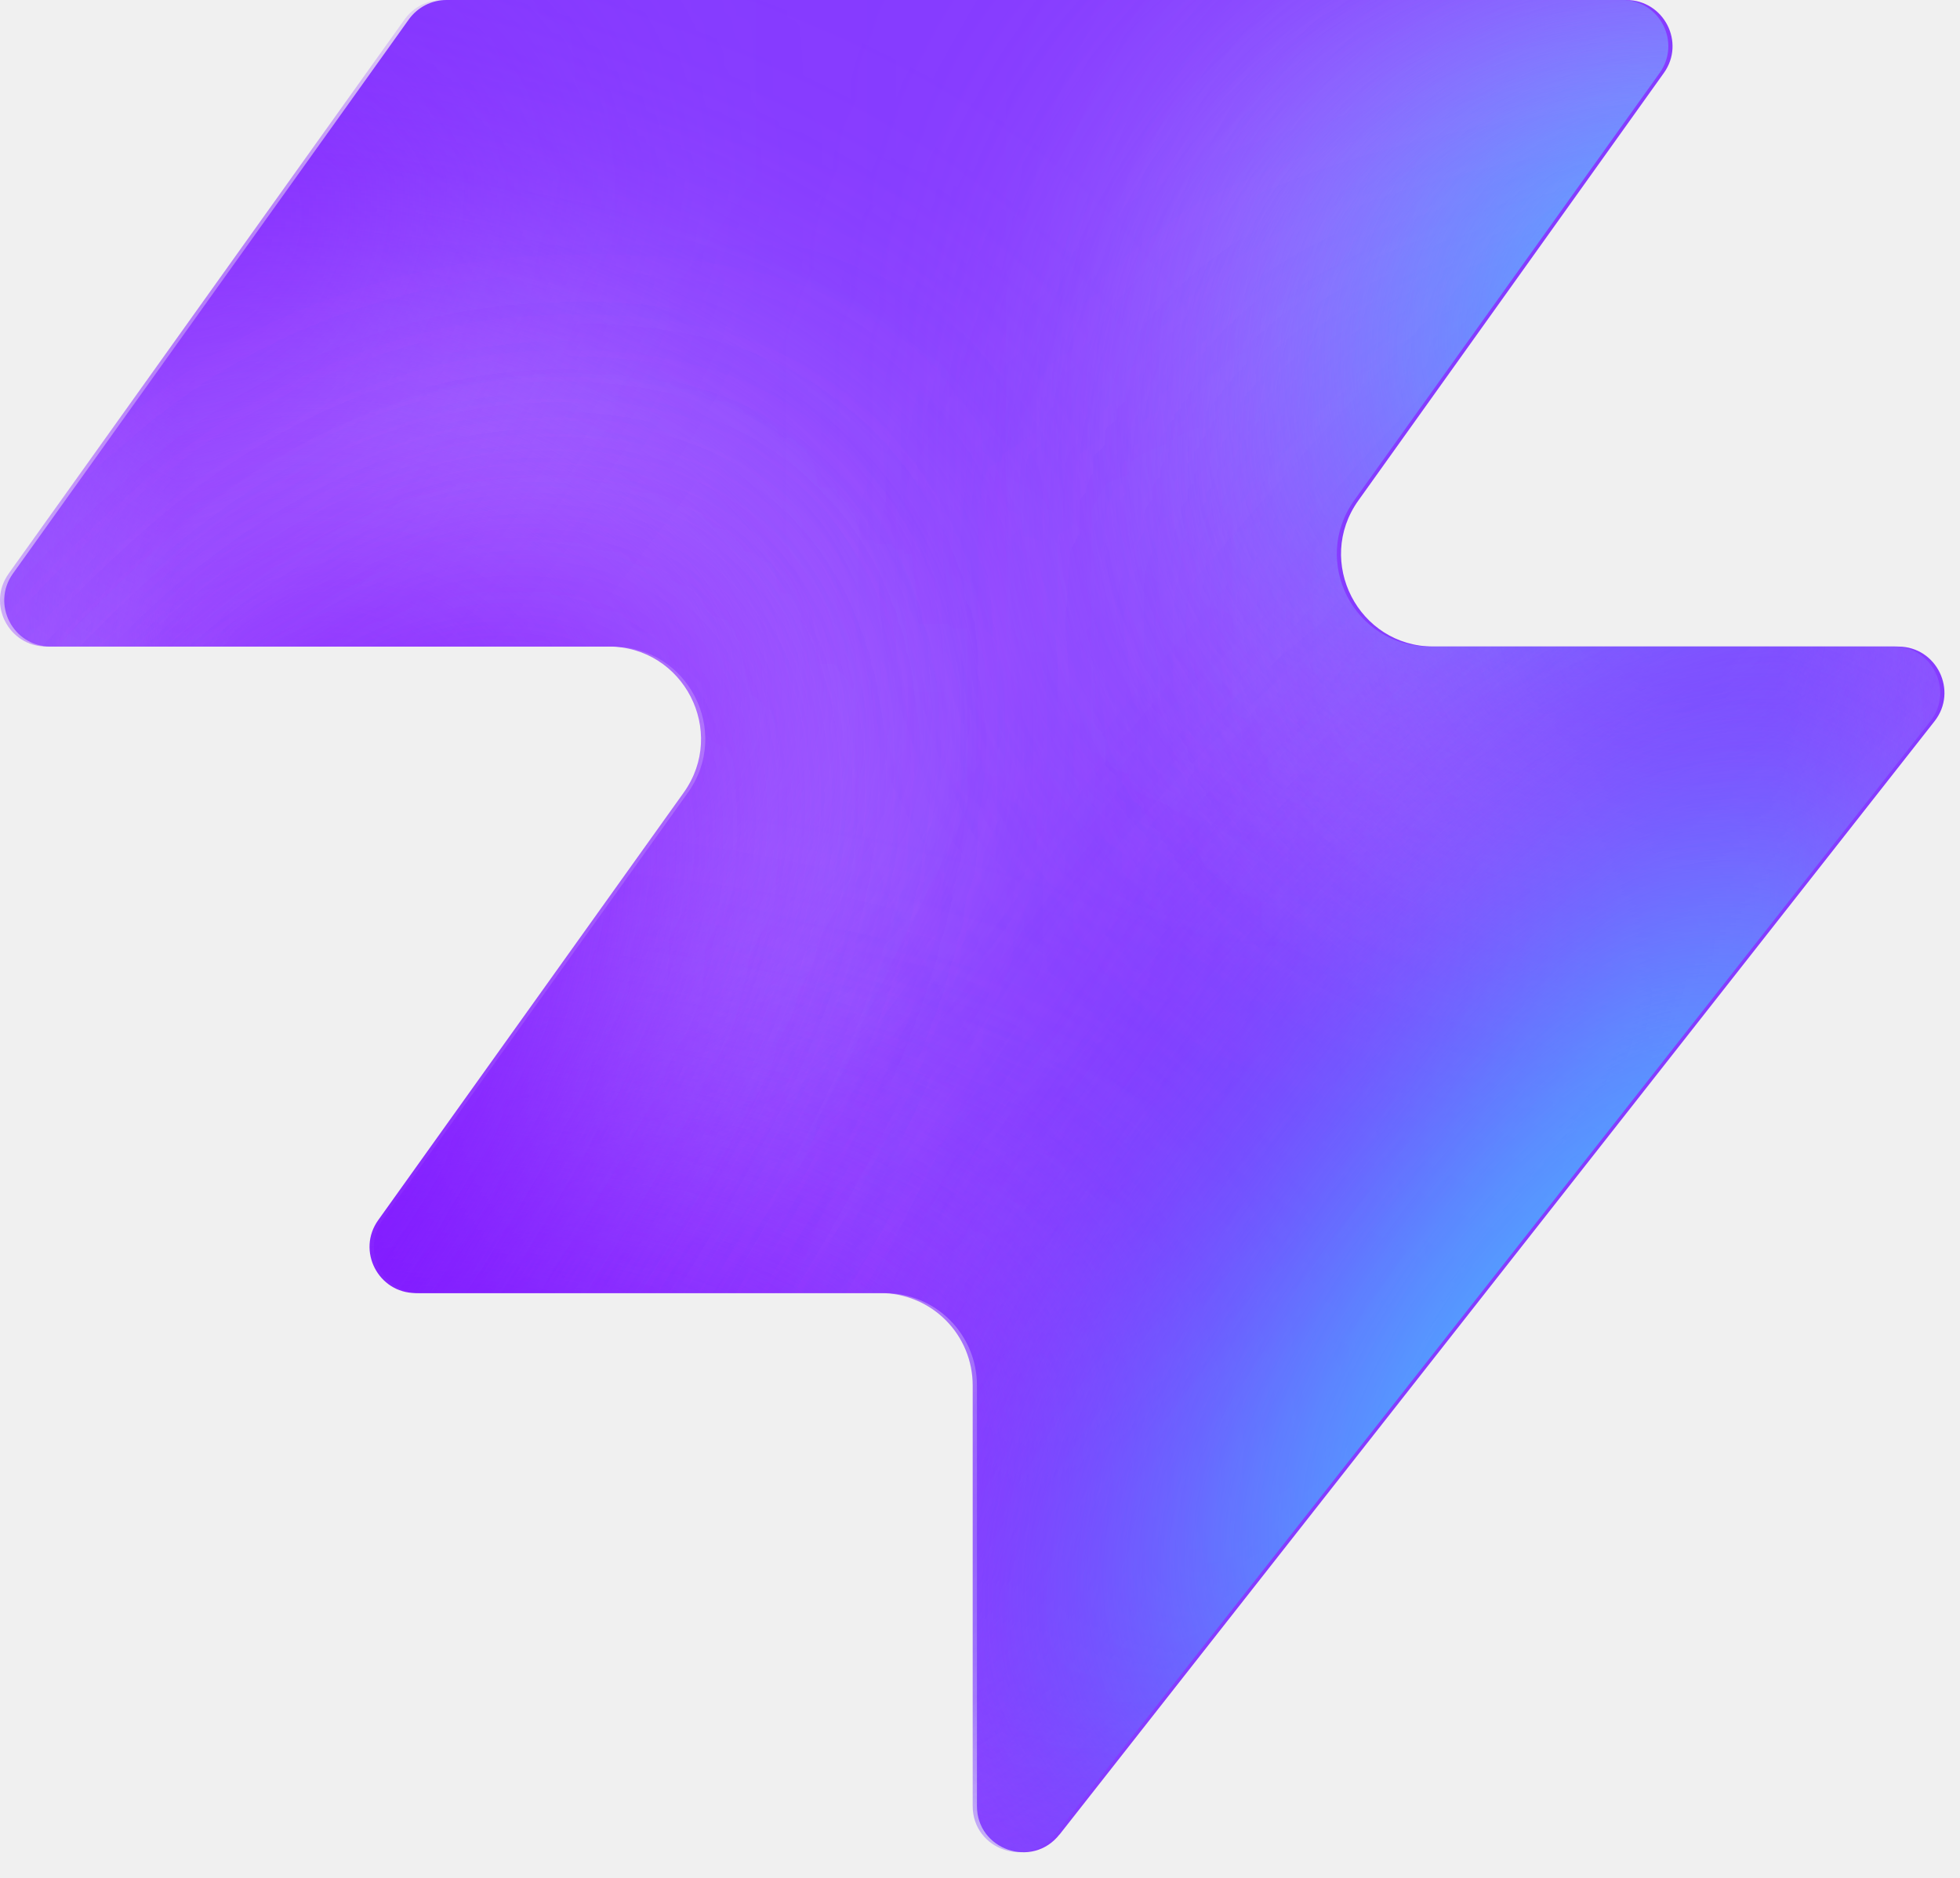
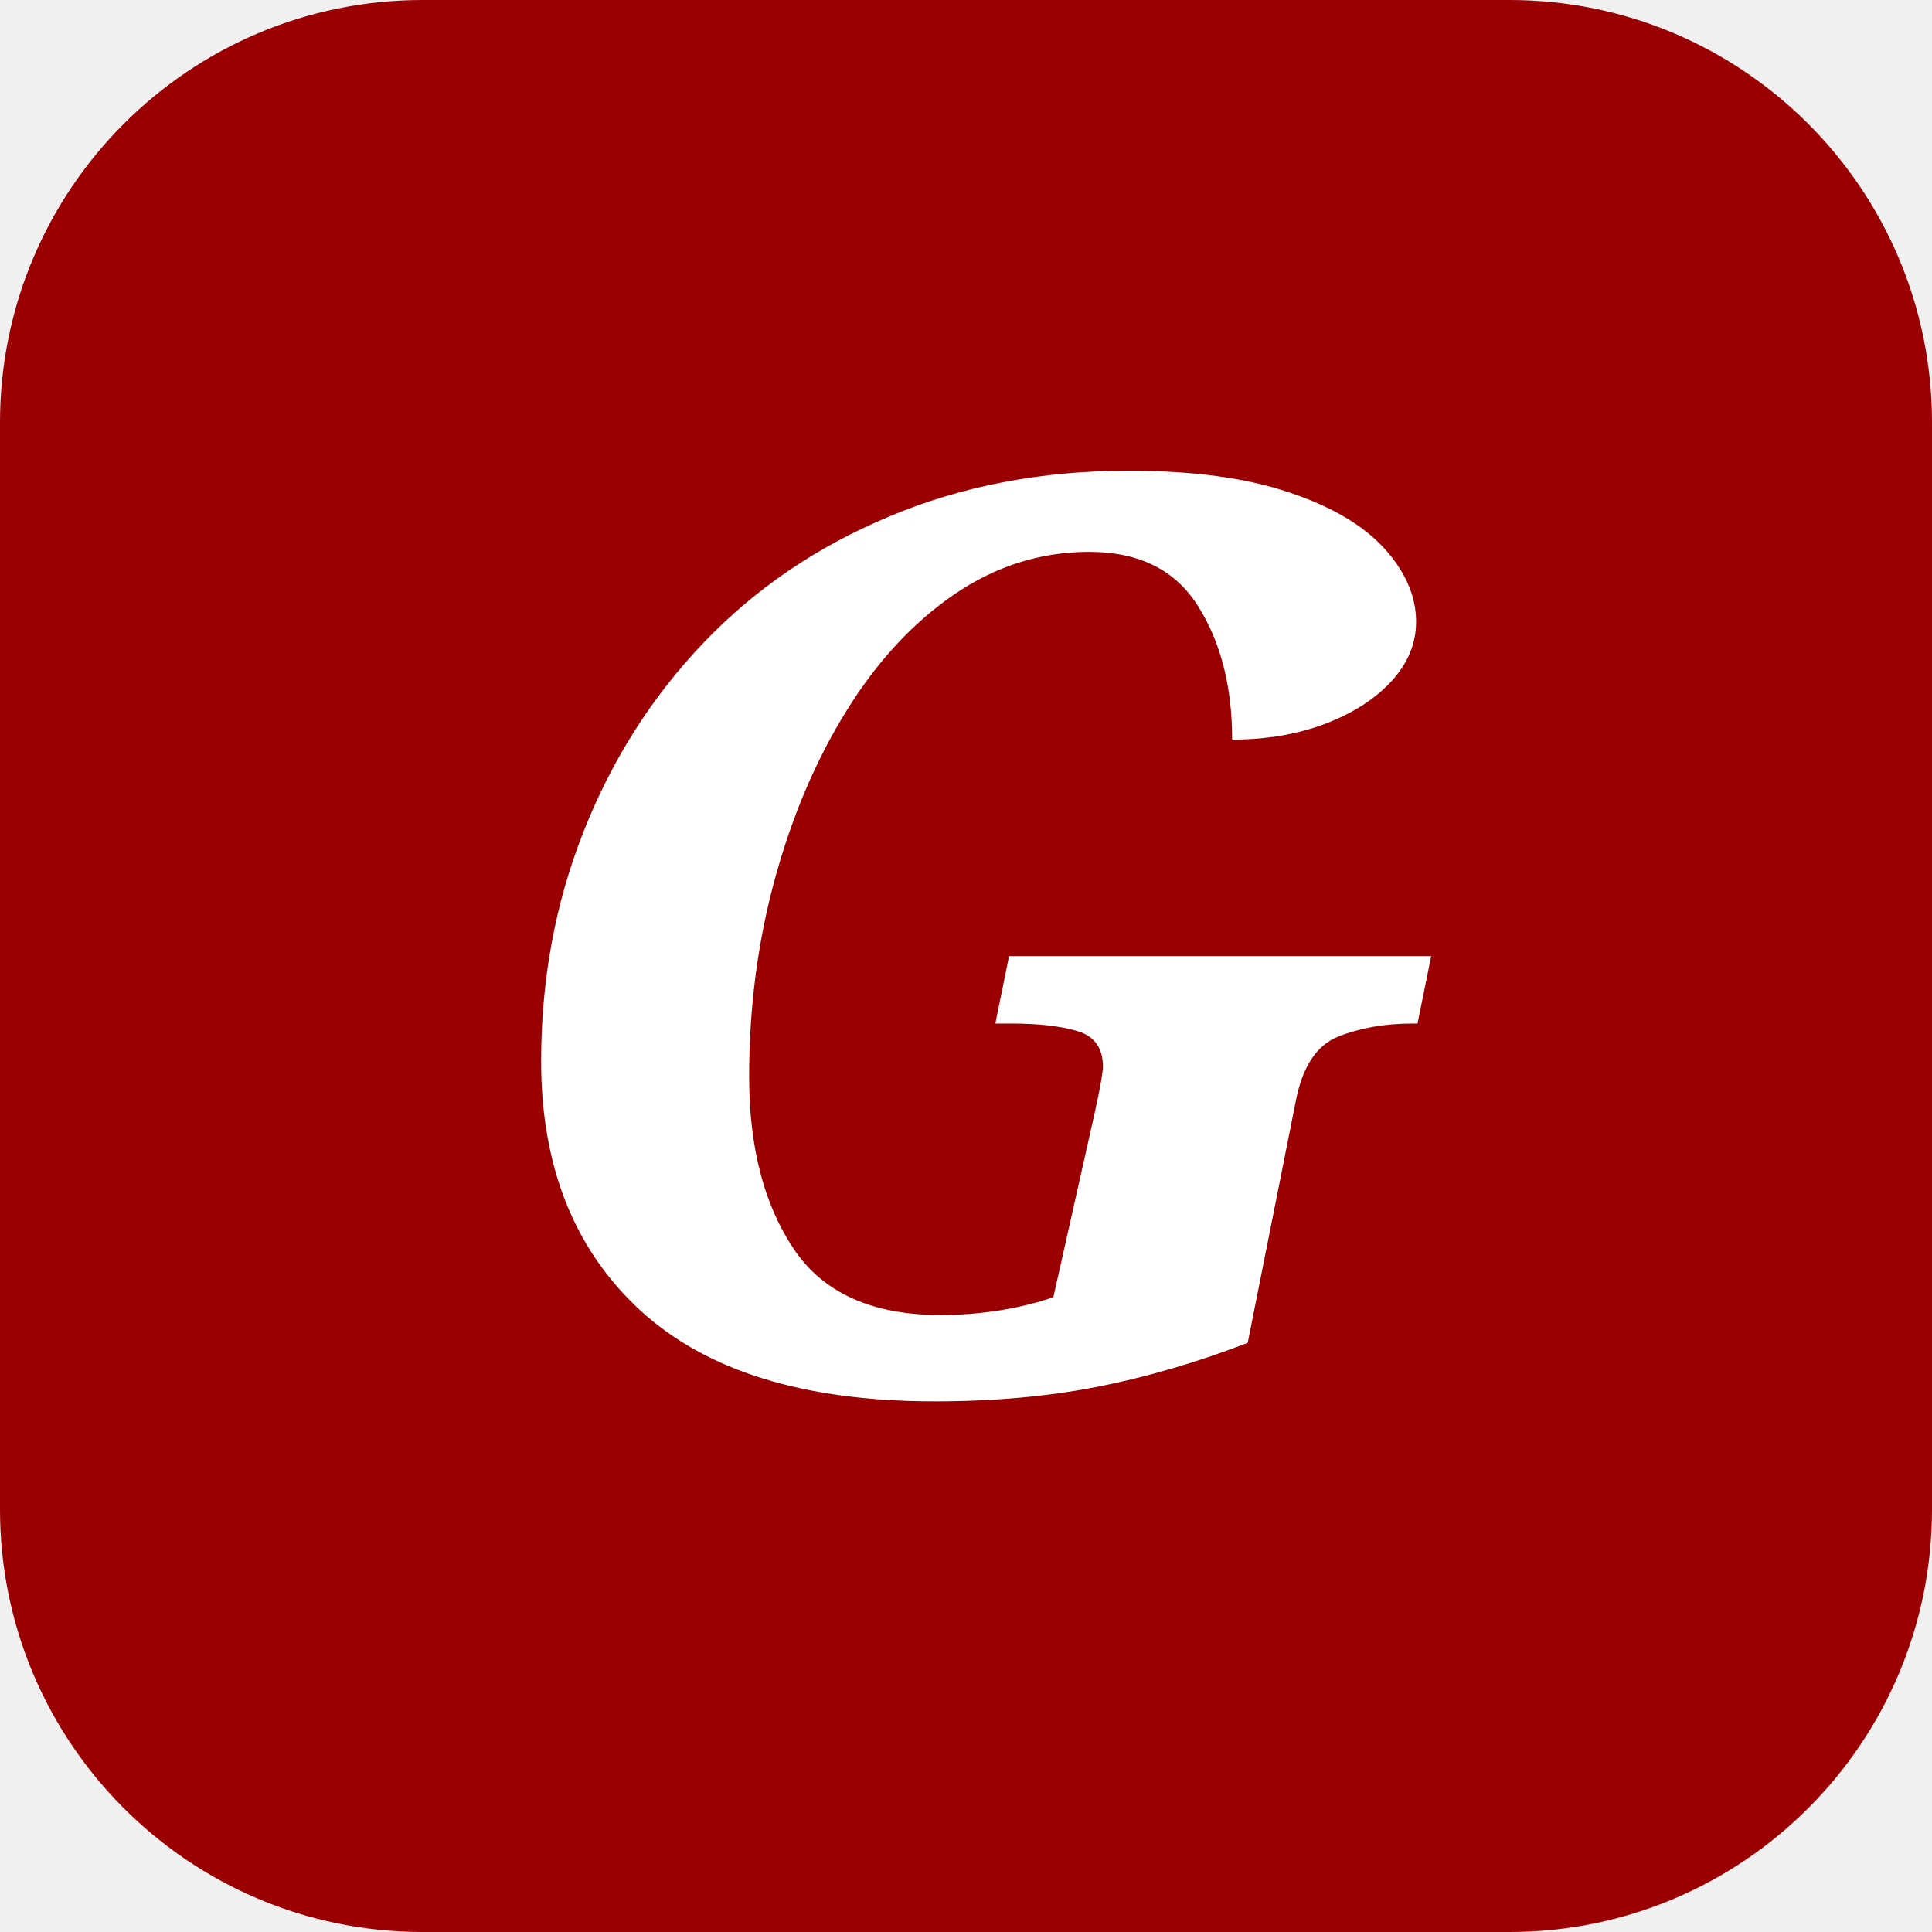
- <svg xmlns="http://www.w3.org/2000/svg" width="48" height="46" fill="none" viewBox="0 0 48 46">
-   <path fill="#863bff" d="M25.946 44.938c-.664.845-2.021.375-2.021-.698V33.937a2.26 2.26 0 0 0-2.262-2.262H10.287c-.92 0-1.456-1.04-.92-1.788l7.48-10.471c1.07-1.497 0-3.578-1.842-3.578H1.237c-.92 0-1.456-1.04-.92-1.788L10.013.474c.214-.297.556-.474.92-.474h28.894c.92 0 1.456 1.04.92 1.788l-7.48 10.471c-1.07 1.498 0 3.579 1.842 3.579h11.377c.943 0 1.473 1.088.89 1.83L25.947 44.94z" style="fill:#863bff;fill:color(display-p3 .525 .23 1);fill-opacity:1" />
-   <mask id="a" width="48" height="46" x="0" y="0" maskUnits="userSpaceOnUse" style="mask-type:alpha">
-     <path fill="#000" d="M25.842 44.938c-.664.844-2.021.375-2.021-.698V33.937a2.26 2.26 0 0 0-2.262-2.262H10.183c-.92 0-1.456-1.04-.92-1.788l7.48-10.471c1.07-1.498 0-3.579-1.842-3.579H1.133c-.92 0-1.456-1.04-.92-1.787L9.91.473c.214-.297.556-.474.92-.474h28.894c.92 0 1.456 1.04.92 1.788l-7.48 10.471c-1.07 1.498 0 3.578 1.842 3.578h11.377c.943 0 1.473 1.088.89 1.832L25.843 44.94z" style="fill:#000;fill-opacity:1" />
-   </mask>
-   <g mask="url(#a)">
-     <g filter="url(#b)">
-       <ellipse cx="5.508" cy="14.704" fill="#ede6ff" rx="5.508" ry="14.704" style="fill:#ede6ff;fill:color(display-p3 .927 .903 1);fill-opacity:1" transform="matrix(.00324 1 1 -.00324 -4.47 31.516)" />
-     </g>
-     <g filter="url(#c)">
-       <ellipse cx="10.399" cy="29.851" fill="#ede6ff" rx="10.399" ry="29.851" style="fill:#ede6ff;fill:color(display-p3 .927 .903 1);fill-opacity:1" transform="matrix(.00324 1 1 -.00324 -39.328 7.883)" />
-     </g>
-     <g filter="url(#d)">
-       <ellipse cx="5.508" cy="30.487" fill="#7e14ff" rx="5.508" ry="30.487" style="fill:#7e14ff;fill:color(display-p3 .492 .077 1);fill-opacity:1" transform="rotate(89.814 -25.913 -14.639)scale(1 -1)" />
-     </g>
-     <g filter="url(#e)">
-       <ellipse cx="5.508" cy="30.599" fill="#7e14ff" rx="5.508" ry="30.599" style="fill:#7e14ff;fill:color(display-p3 .492 .077 1);fill-opacity:1" transform="rotate(89.814 -32.644 -3.334)scale(1 -1)" />
-     </g>
-     <g filter="url(#f)">
-       <ellipse cx="5.508" cy="30.599" fill="#7e14ff" rx="5.508" ry="30.599" style="fill:#7e14ff;fill:color(display-p3 .492 .077 1);fill-opacity:1" transform="matrix(.00324 1 1 -.00324 -34.34 30.47)" />
-     </g>
-     <g filter="url(#g)">
-       <ellipse cx="14.072" cy="22.078" fill="#ede6ff" rx="14.072" ry="22.078" style="fill:#ede6ff;fill:color(display-p3 .927 .903 1);fill-opacity:1" transform="rotate(93.35 24.506 48.493)scale(-1 1)" />
-     </g>
-     <g filter="url(#h)">
-       <ellipse cx="3.47" cy="21.501" fill="#7e14ff" rx="3.47" ry="21.501" style="fill:#7e14ff;fill:color(display-p3 .492 .077 1);fill-opacity:1" transform="rotate(89.009 28.708 47.59)scale(-1 1)" />
-     </g>
-     <g filter="url(#i)">
-       <ellipse cx="3.47" cy="21.501" fill="#7e14ff" rx="3.47" ry="21.501" style="fill:#7e14ff;fill:color(display-p3 .492 .077 1);fill-opacity:1" transform="rotate(89.009 28.708 47.59)scale(-1 1)" />
-     </g>
-     <g filter="url(#j)">
-       <ellipse cx=".387" cy="8.972" fill="#7e14ff" rx="4.407" ry="29.108" style="fill:#7e14ff;fill:color(display-p3 .492 .077 1);fill-opacity:1" transform="rotate(39.51 .387 8.972)" />
-     </g>
-     <g filter="url(#k)">
-       <ellipse cx="47.523" cy="-6.092" fill="#7e14ff" rx="4.407" ry="29.108" style="fill:#7e14ff;fill:color(display-p3 .492 .077 1);fill-opacity:1" transform="rotate(37.892 47.523 -6.092)" />
-     </g>
-     <g filter="url(#l)">
-       <ellipse cx="41.412" cy="6.333" fill="#47bfff" rx="5.971" ry="9.665" style="fill:#47bfff;fill:color(display-p3 .28 .748 1);fill-opacity:1" transform="rotate(37.892 41.412 6.333)" />
-     </g>
-     <g filter="url(#m)">
-       <ellipse cx="-1.879" cy="38.332" fill="#7e14ff" rx="4.407" ry="29.108" style="fill:#7e14ff;fill:color(display-p3 .492 .077 1);fill-opacity:1" transform="rotate(37.892 -1.88 38.332)" />
-     </g>
-     <g filter="url(#n)">
-       <ellipse cx="-1.879" cy="38.332" fill="#7e14ff" rx="4.407" ry="29.108" style="fill:#7e14ff;fill:color(display-p3 .492 .077 1);fill-opacity:1" transform="rotate(37.892 -1.88 38.332)" />
-     </g>
-     <g filter="url(#o)">
-       <ellipse cx="35.651" cy="29.907" fill="#7e14ff" rx="4.407" ry="29.108" style="fill:#7e14ff;fill:color(display-p3 .492 .077 1);fill-opacity:1" transform="rotate(37.892 35.651 29.907)" />
-     </g>
-     <g filter="url(#p)">
-       <ellipse cx="38.418" cy="32.4" fill="#47bfff" rx="5.971" ry="15.297" style="fill:#47bfff;fill:color(display-p3 .28 .748 1);fill-opacity:1" transform="rotate(37.892 38.418 32.4)" />
-     </g>
-   </g>
-   <defs>
-     <filter id="b" width="60.045" height="41.654" x="-19.77" y="16.149" color-interpolation-filters="sRGB" filterUnits="userSpaceOnUse">
-       <feFlood flood-opacity="0" result="BackgroundImageFix" />
-       <feBlend in="SourceGraphic" in2="BackgroundImageFix" result="shape" />
-       <feGaussianBlur result="effect1_foregroundBlur_2002_17158" stdDeviation="7.659" />
-     </filter>
-     <filter id="c" width="90.34" height="51.437" x="-54.613" y="-7.533" color-interpolation-filters="sRGB" filterUnits="userSpaceOnUse">
-       <feFlood flood-opacity="0" result="BackgroundImageFix" />
-       <feBlend in="SourceGraphic" in2="BackgroundImageFix" result="shape" />
-       <feGaussianBlur result="effect1_foregroundBlur_2002_17158" stdDeviation="7.659" />
-     </filter>
-     <filter id="d" width="79.355" height="29.4" x="-49.64" y="2.03" color-interpolation-filters="sRGB" filterUnits="userSpaceOnUse">
-       <feFlood flood-opacity="0" result="BackgroundImageFix" />
-       <feBlend in="SourceGraphic" in2="BackgroundImageFix" result="shape" />
-       <feGaussianBlur result="effect1_foregroundBlur_2002_17158" stdDeviation="4.596" />
-     </filter>
-     <filter id="e" width="79.579" height="29.4" x="-45.045" y="20.029" color-interpolation-filters="sRGB" filterUnits="userSpaceOnUse">
-       <feFlood flood-opacity="0" result="BackgroundImageFix" />
-       <feBlend in="SourceGraphic" in2="BackgroundImageFix" result="shape" />
-       <feGaussianBlur result="effect1_foregroundBlur_2002_17158" stdDeviation="4.596" />
-     </filter>
-     <filter id="f" width="79.579" height="29.4" x="-43.513" y="21.178" color-interpolation-filters="sRGB" filterUnits="userSpaceOnUse">
-       <feFlood flood-opacity="0" result="BackgroundImageFix" />
-       <feBlend in="SourceGraphic" in2="BackgroundImageFix" result="shape" />
-       <feGaussianBlur result="effect1_foregroundBlur_2002_17158" stdDeviation="4.596" />
-     </filter>
-     <filter id="g" width="74.749" height="58.852" x="15.756" y="-17.901" color-interpolation-filters="sRGB" filterUnits="userSpaceOnUse">
-       <feFlood flood-opacity="0" result="BackgroundImageFix" />
-       <feBlend in="SourceGraphic" in2="BackgroundImageFix" result="shape" />
-       <feGaussianBlur result="effect1_foregroundBlur_2002_17158" stdDeviation="7.659" />
-     </filter>
-     <filter id="h" width="61.377" height="25.362" x="23.548" y="2.284" color-interpolation-filters="sRGB" filterUnits="userSpaceOnUse">
-       <feFlood flood-opacity="0" result="BackgroundImageFix" />
-       <feBlend in="SourceGraphic" in2="BackgroundImageFix" result="shape" />
-       <feGaussianBlur result="effect1_foregroundBlur_2002_17158" stdDeviation="4.596" />
-     </filter>
-     <filter id="i" width="61.377" height="25.362" x="23.548" y="2.284" color-interpolation-filters="sRGB" filterUnits="userSpaceOnUse">
-       <feFlood flood-opacity="0" result="BackgroundImageFix" />
-       <feBlend in="SourceGraphic" in2="BackgroundImageFix" result="shape" />
-       <feGaussianBlur result="effect1_foregroundBlur_2002_17158" stdDeviation="4.596" />
-     </filter>
-     <filter id="j" width="56.045" height="63.649" x="-27.636" y="-22.853" color-interpolation-filters="sRGB" filterUnits="userSpaceOnUse">
-       <feFlood flood-opacity="0" result="BackgroundImageFix" />
-       <feBlend in="SourceGraphic" in2="BackgroundImageFix" result="shape" />
-       <feGaussianBlur result="effect1_foregroundBlur_2002_17158" stdDeviation="4.596" />
-     </filter>
-     <filter id="k" width="54.814" height="64.646" x="20.116" y="-38.415" color-interpolation-filters="sRGB" filterUnits="userSpaceOnUse">
-       <feFlood flood-opacity="0" result="BackgroundImageFix" />
-       <feBlend in="SourceGraphic" in2="BackgroundImageFix" result="shape" />
-       <feGaussianBlur result="effect1_foregroundBlur_2002_17158" stdDeviation="4.596" />
-     </filter>
-     <filter id="l" width="33.541" height="35.313" x="24.641" y="-11.323" color-interpolation-filters="sRGB" filterUnits="userSpaceOnUse">
-       <feFlood flood-opacity="0" result="BackgroundImageFix" />
-       <feBlend in="SourceGraphic" in2="BackgroundImageFix" result="shape" />
-       <feGaussianBlur result="effect1_foregroundBlur_2002_17158" stdDeviation="4.596" />
-     </filter>
-     <filter id="m" width="54.814" height="64.646" x="-29.286" y="6.009" color-interpolation-filters="sRGB" filterUnits="userSpaceOnUse">
-       <feFlood flood-opacity="0" result="BackgroundImageFix" />
-       <feBlend in="SourceGraphic" in2="BackgroundImageFix" result="shape" />
-       <feGaussianBlur result="effect1_foregroundBlur_2002_17158" stdDeviation="4.596" />
-     </filter>
-     <filter id="n" width="54.814" height="64.646" x="-29.286" y="6.009" color-interpolation-filters="sRGB" filterUnits="userSpaceOnUse">
-       <feFlood flood-opacity="0" result="BackgroundImageFix" />
-       <feBlend in="SourceGraphic" in2="BackgroundImageFix" result="shape" />
-       <feGaussianBlur result="effect1_foregroundBlur_2002_17158" stdDeviation="4.596" />
-     </filter>
-     <filter id="o" width="54.814" height="64.646" x="8.244" y="-2.416" color-interpolation-filters="sRGB" filterUnits="userSpaceOnUse">
-       <feFlood flood-opacity="0" result="BackgroundImageFix" />
-       <feBlend in="SourceGraphic" in2="BackgroundImageFix" result="shape" />
-       <feGaussianBlur result="effect1_foregroundBlur_2002_17158" stdDeviation="4.596" />
-     </filter>
-     <filter id="p" width="39.409" height="43.623" x="18.713" y="10.588" color-interpolation-filters="sRGB" filterUnits="userSpaceOnUse">
-       <feFlood flood-opacity="0" result="BackgroundImageFix" />
-       <feBlend in="SourceGraphic" in2="BackgroundImageFix" result="shape" />
-       <feGaussianBlur result="effect1_foregroundBlur_2002_17158" stdDeviation="4.596" />
-     </filter>
-   </defs>
+ <svg xmlns="http://www.w3.org/2000/svg" viewBox="0 0 64 64">
+   <rect width="64" height="64" rx="14" fill="#9a0002" />
+   <text x="32" y="46" font-family="Georgia, serif" font-size="42" font-weight="900" font-style="italic" text-anchor="middle" fill="white" letter-spacing="-1">G</text>
</svg>
